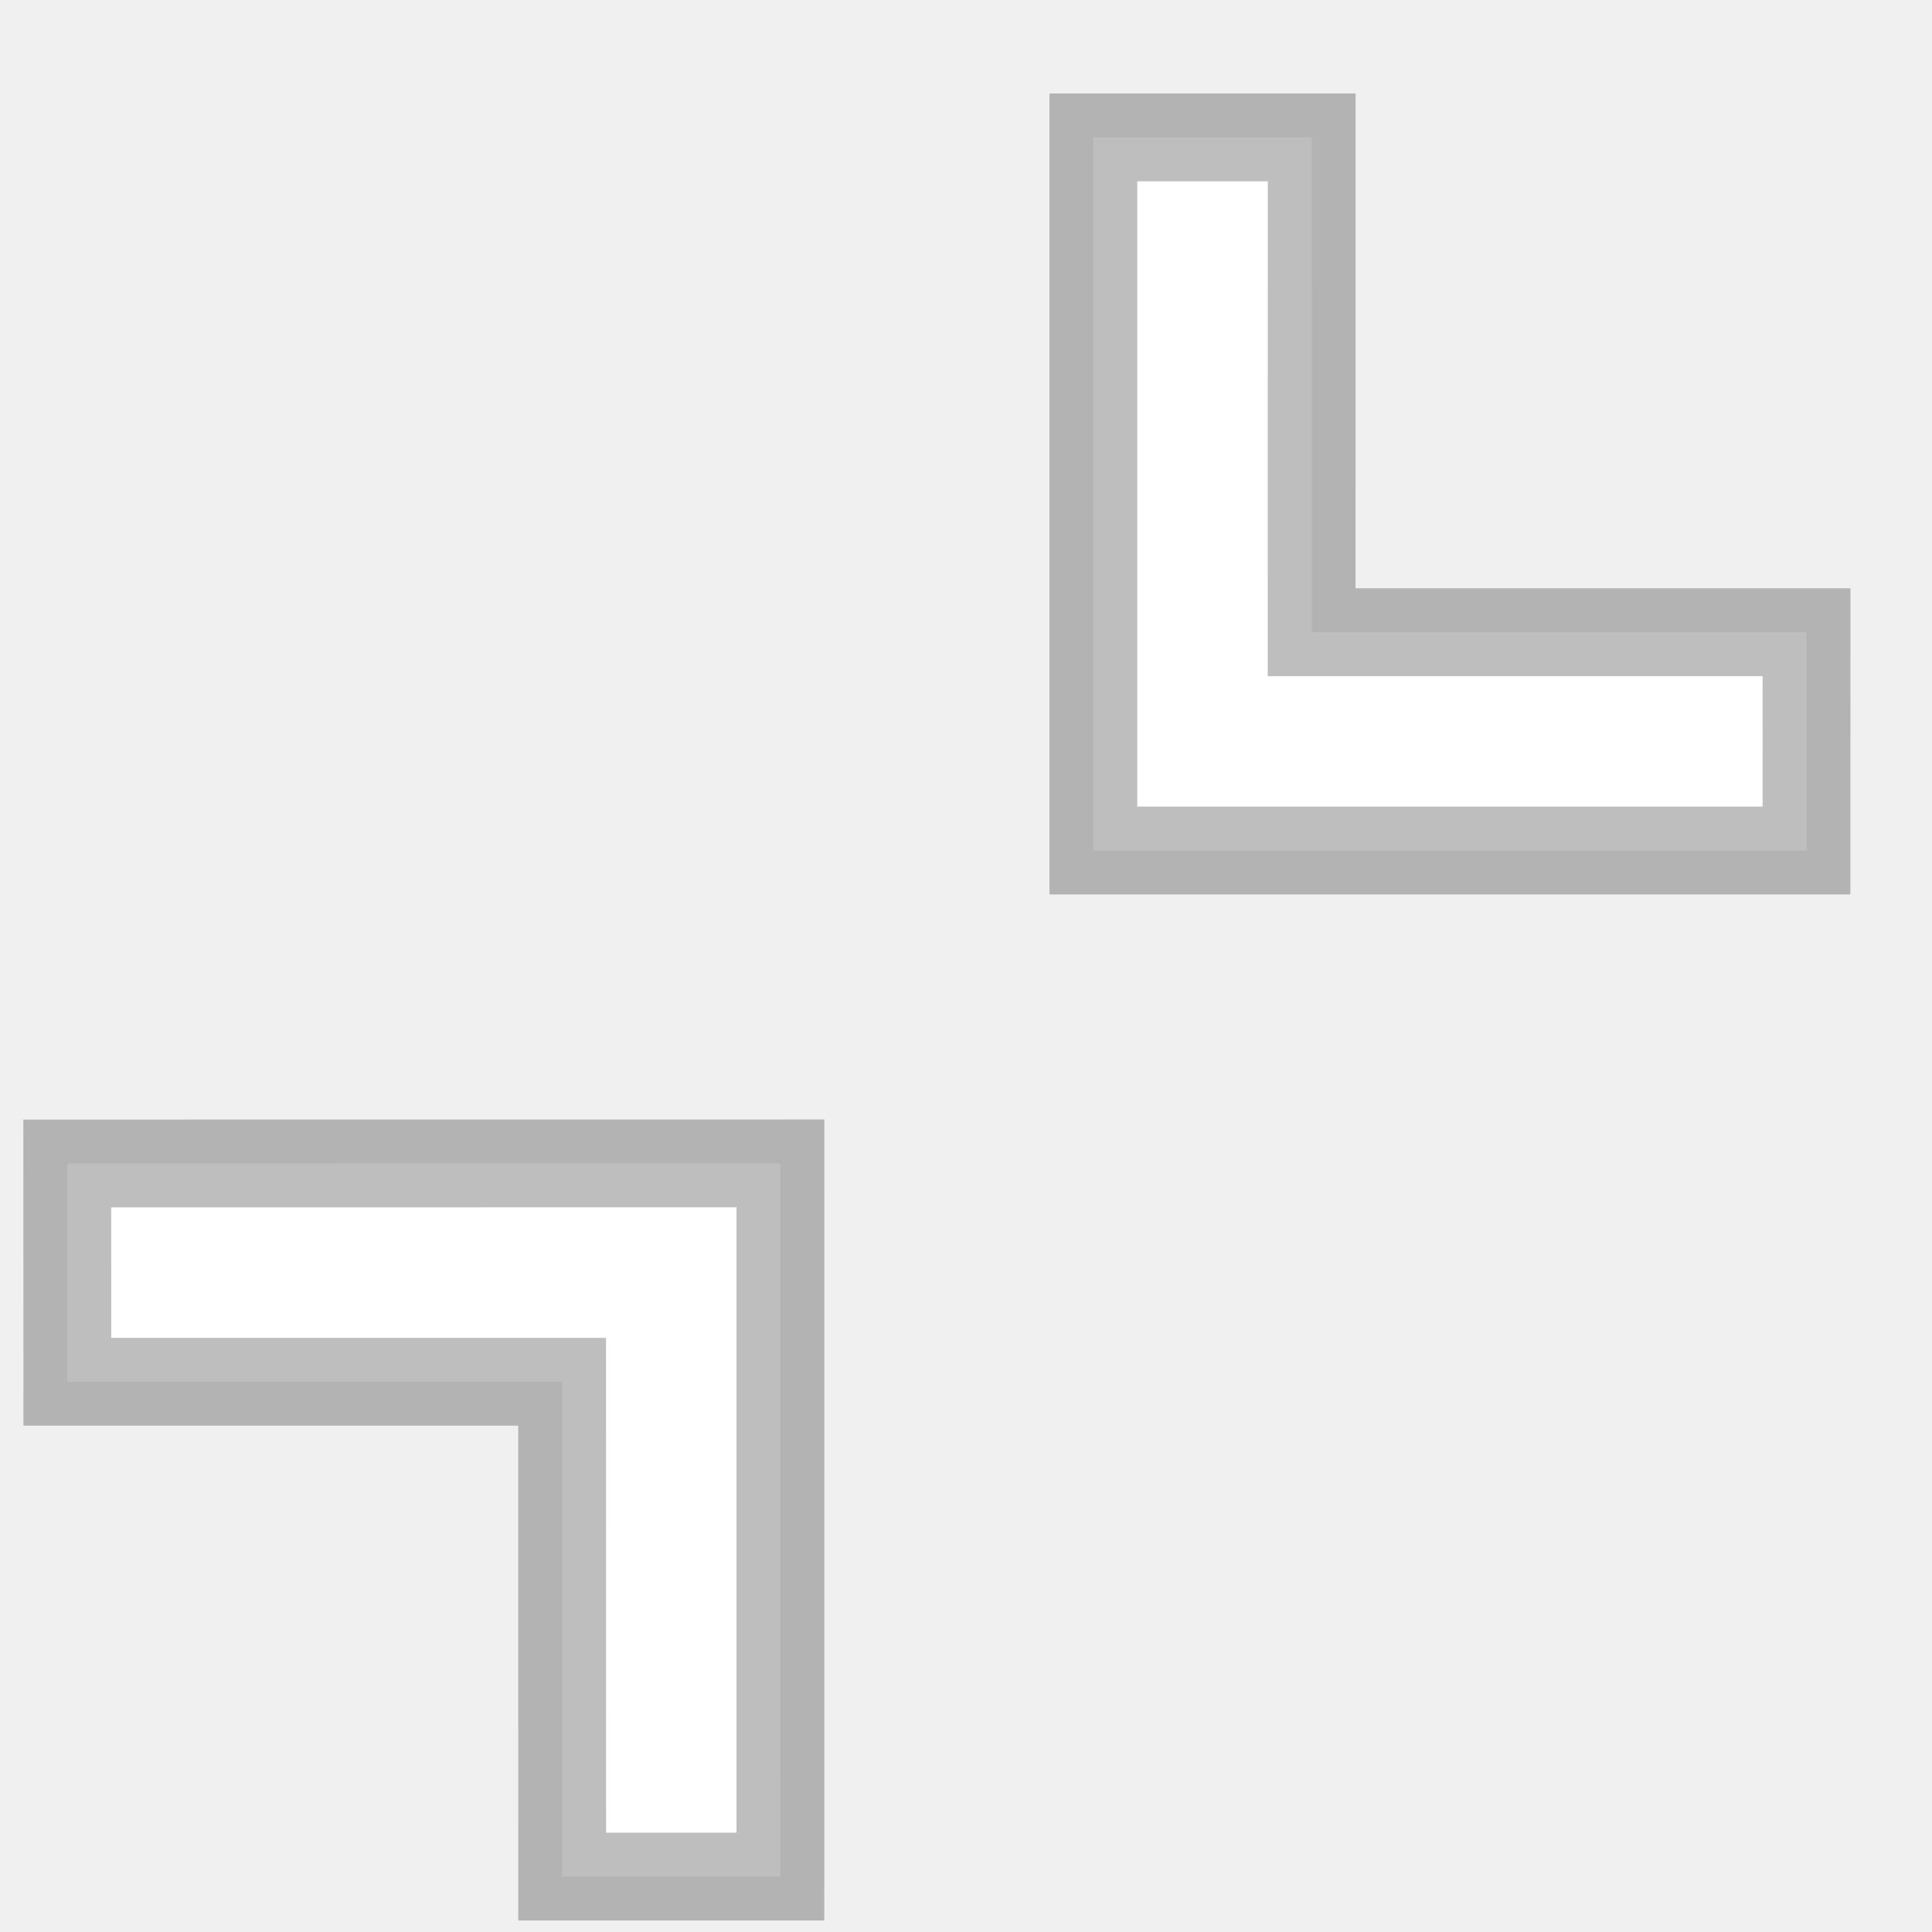
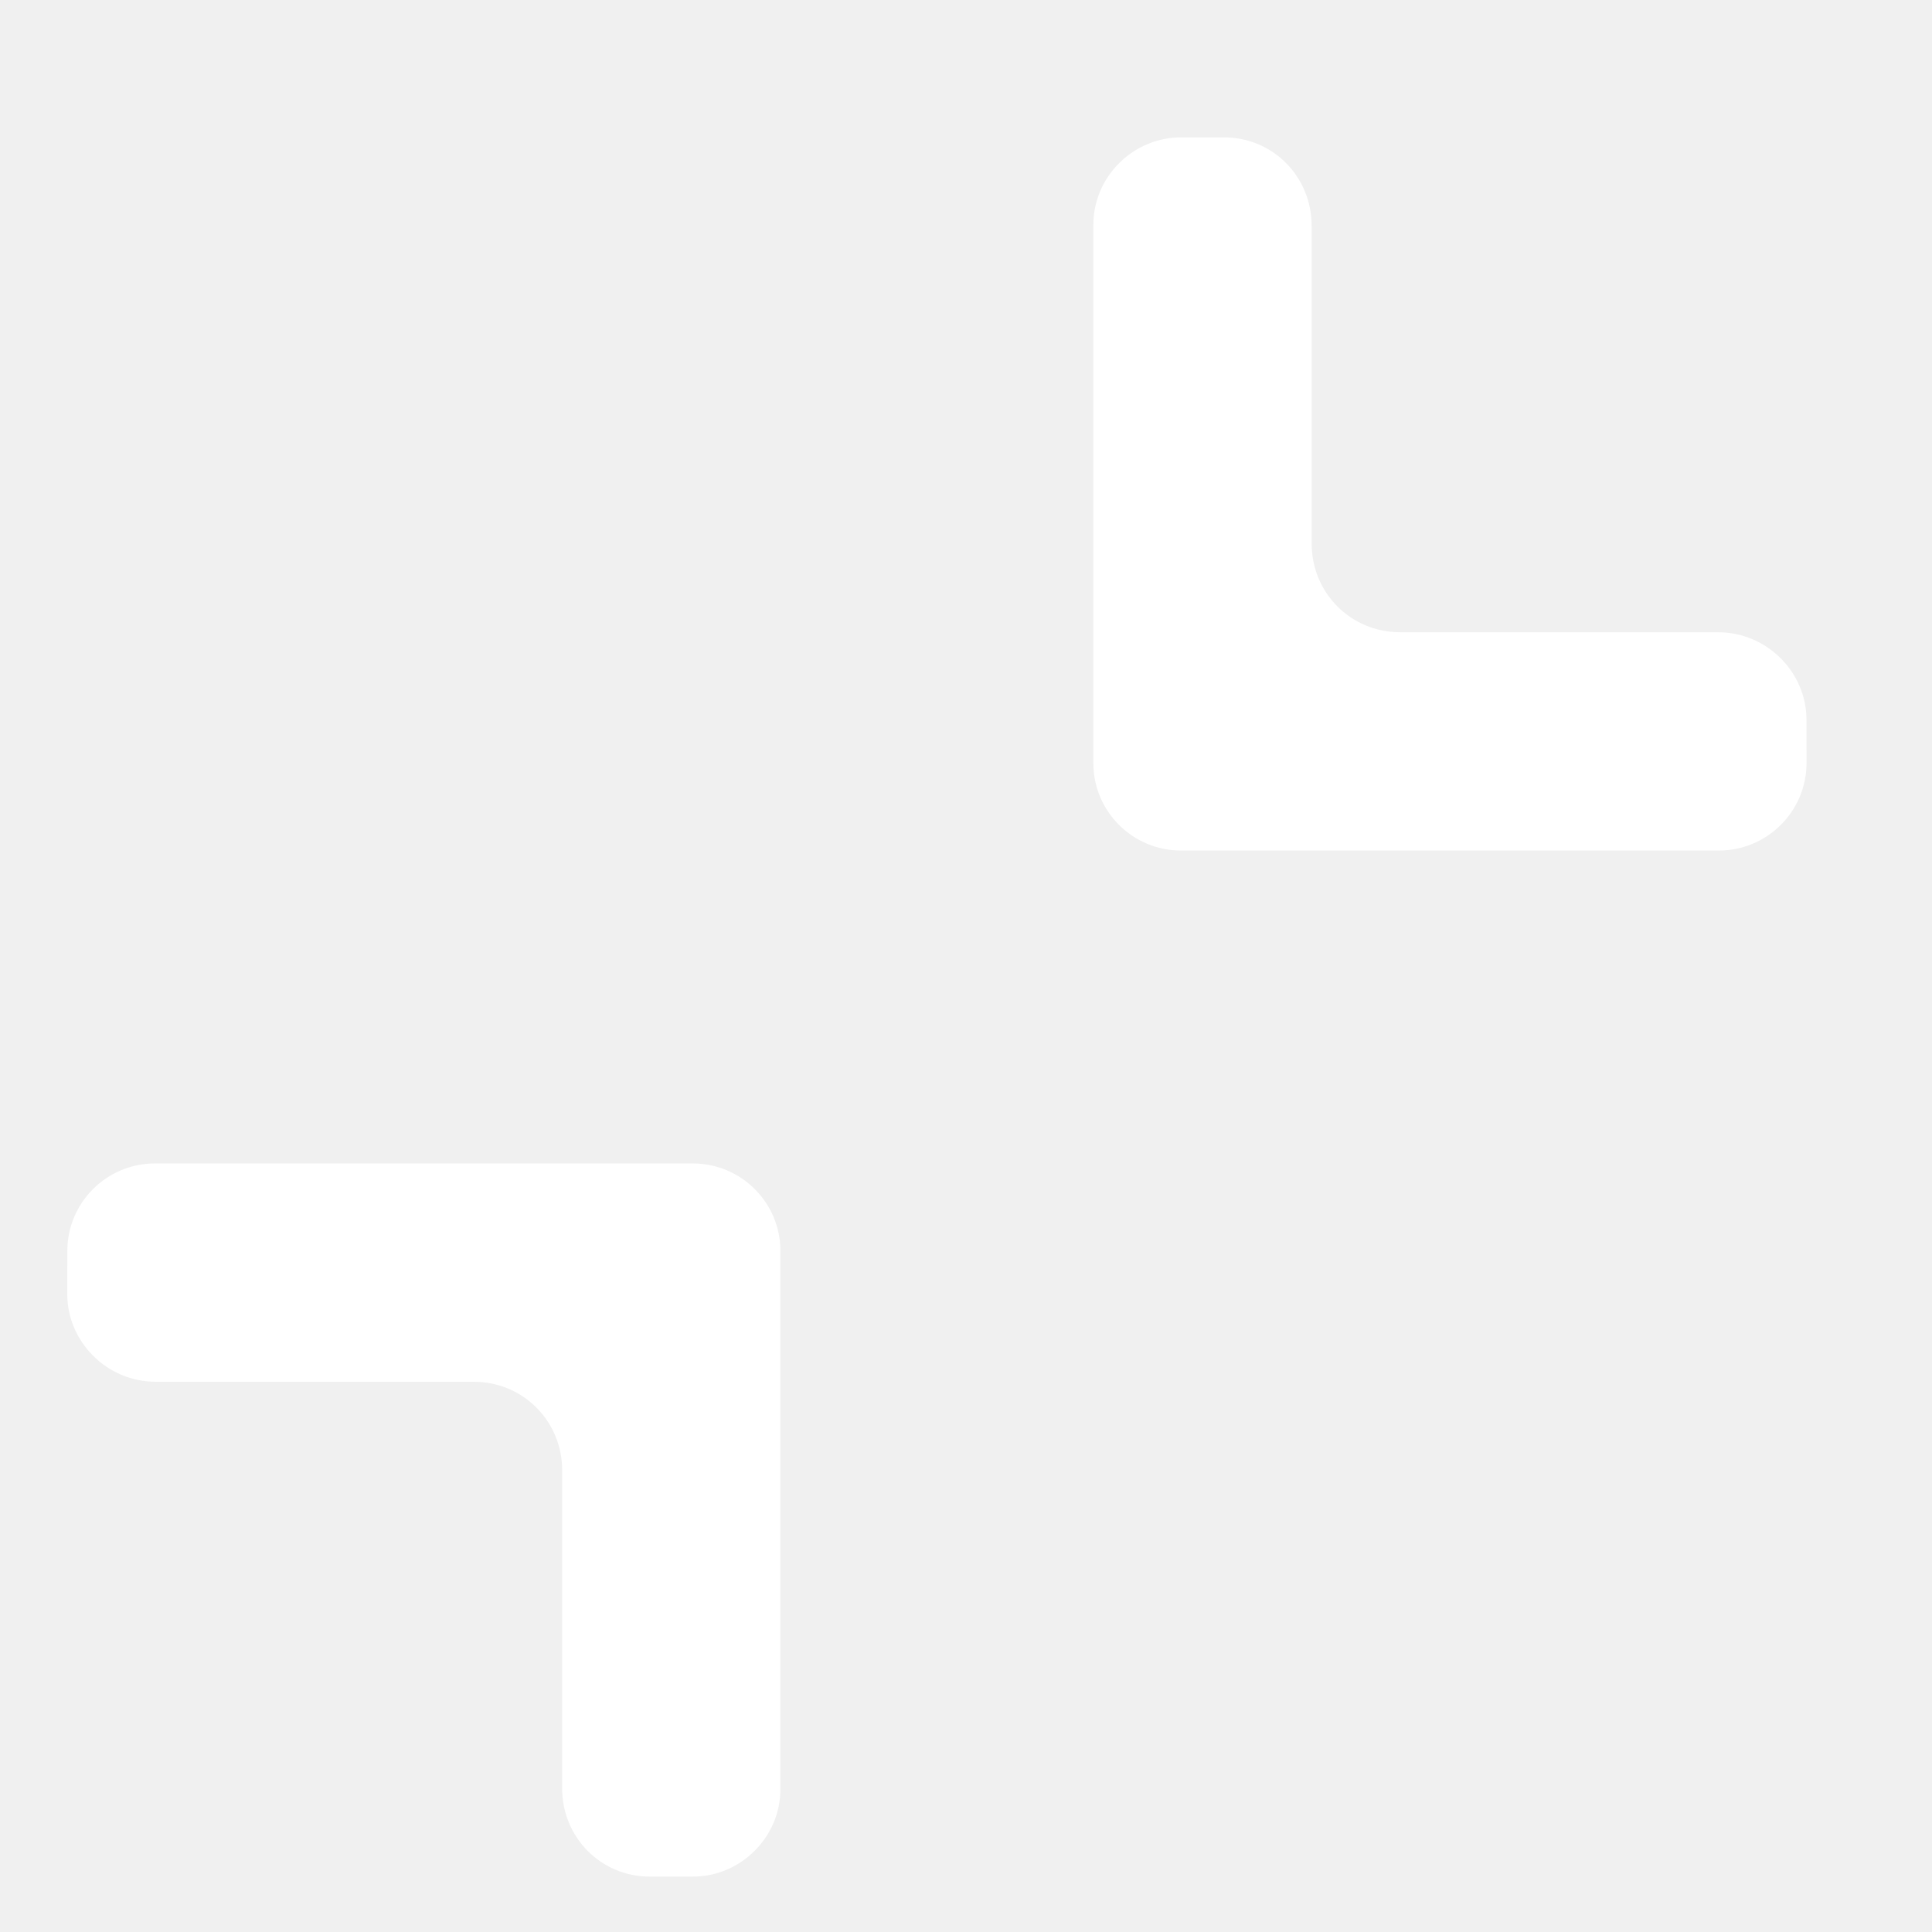
<svg xmlns="http://www.w3.org/2000/svg" width="22px" height="22px" viewBox="0 0 22 22" version="1.1">
  <defs />
-   <g id="Page-1" stroke="none" stroke-width="1" fill="none" fill-rule="evenodd" stroke-opacity="0.256">
-     <g id="collapse" stroke="#000000" fill="#FFFFFF">
-       <g id="f311" transform="translate(11, 11.5) rotate(-315) translate(-11, -11.5) translate(5, 1)">
-         <path d="M-1.77635684e-15,18.973 L5.742,13.23 L11.484,18.973 L9.727,20.73 L5.742,16.746 L1.758,20.73 L-1.77635684e-15,18.973 Z M11.484,2.449 L5.742,8.191 L-3.55271368e-15,2.449 L1.758,0.691 L5.742,4.676 L9.727,0.691 L11.484,2.449 Z" id="Shape" />
+   <g id="Page-1" stroke="none" stroke-width="1" fill="none" fill-rule="evenodd">
+     <g id="collapse" fill="#FFFFFF">
+       <g id="f311" transform="translate(10.64645, 11.85355) rotate(-315) translate(-10.64645, -11.85355) translate(4.646447, 1.853553)">
+         <path d="M0.705,18.677 C0.316,18.288 0.317,17.656 0.704,17.269 L5.038,12.935 C5.427,12.546 6.059,12.547 6.446,12.935 L10.78,17.269 C11.169,17.657 11.162,18.295 10.78,18.677 L10.431,19.026 C10.042,19.415 9.414,19.418 9.014,19.018 L6.455,16.458 C6.061,16.065 5.43,16.059 5.03,16.458 L2.47,19.018 C2.077,19.412 1.435,19.408 1.053,19.026 L0.705,18.677 Z M10.78,0.744 C11.169,1.134 11.167,1.766 10.78,2.153 L6.446,6.487 C6.057,6.876 5.425,6.875 5.038,6.487 L0.704,2.153 C0.315,1.764 0.322,1.127 0.705,0.744 L1.053,0.396 C1.442,0.007 2.07,0.004 2.47,0.404 L5.03,2.963 C5.423,3.357 6.055,3.363 6.455,2.963 L9.014,0.404 C9.408,0.01 10.049,0.014 10.431,0.396 L10.78,0.744 Z" id="Shape" />
      </g>
    </g>
  </g>
</svg>
